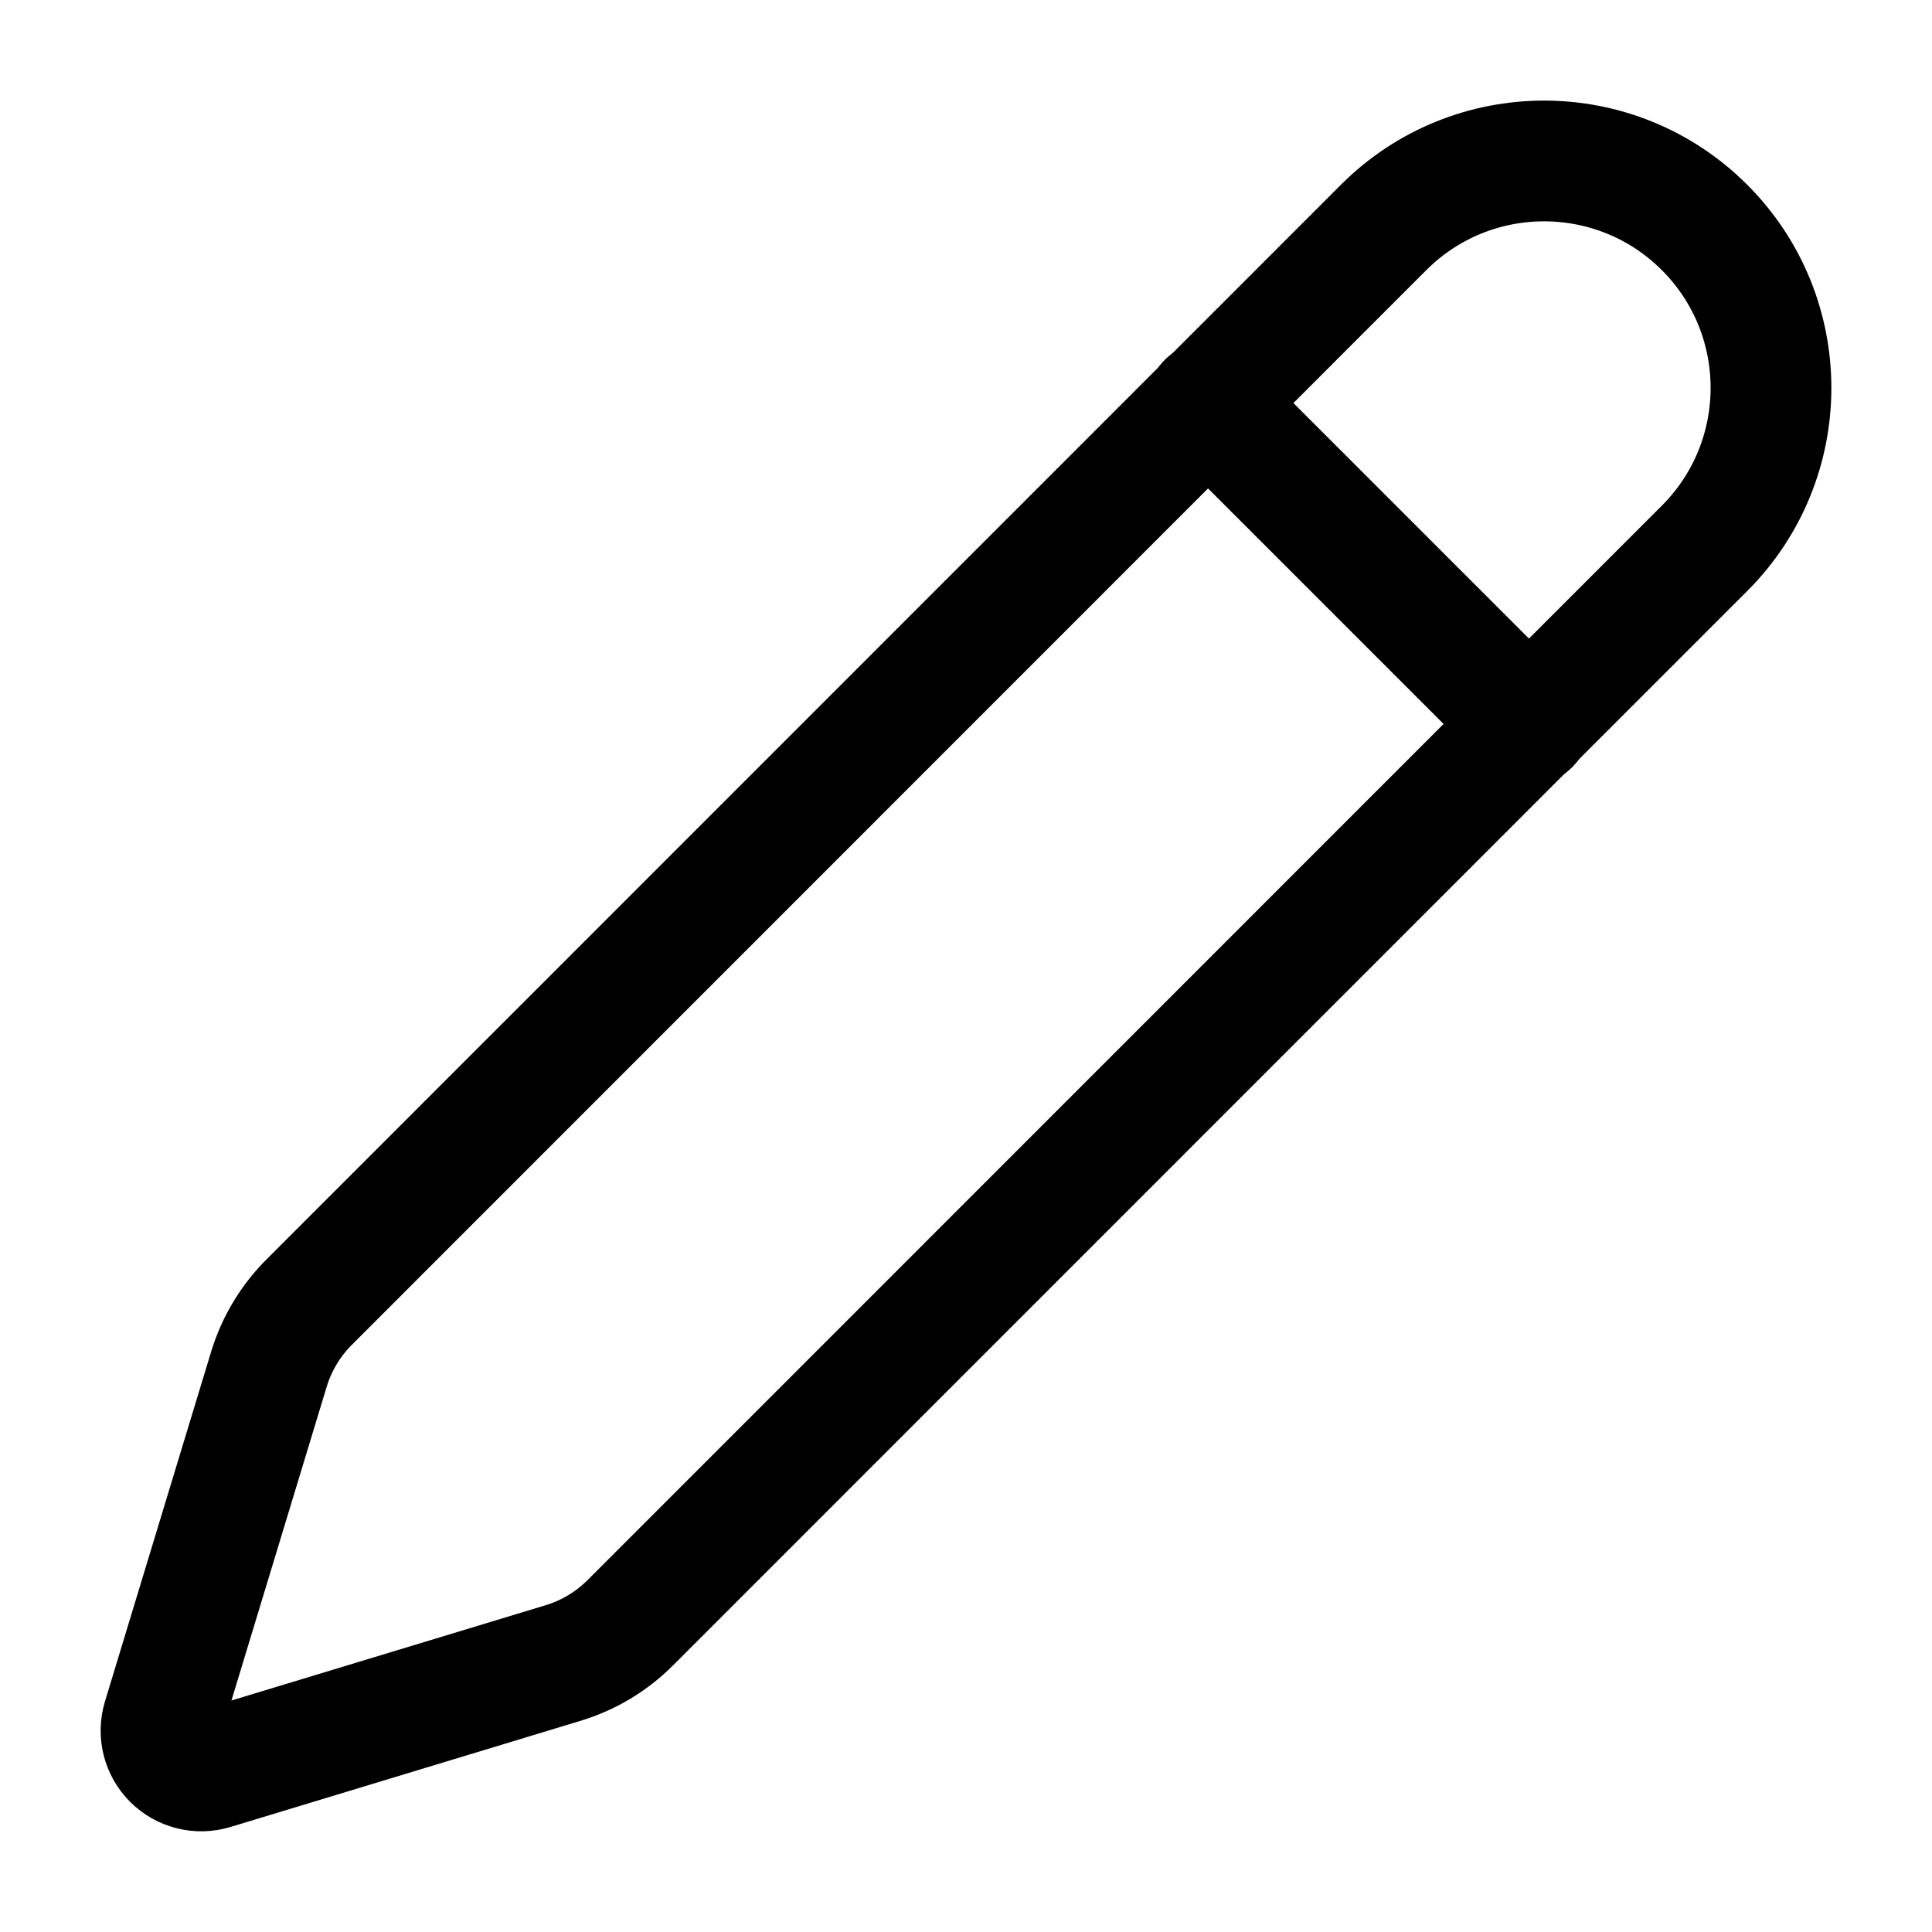
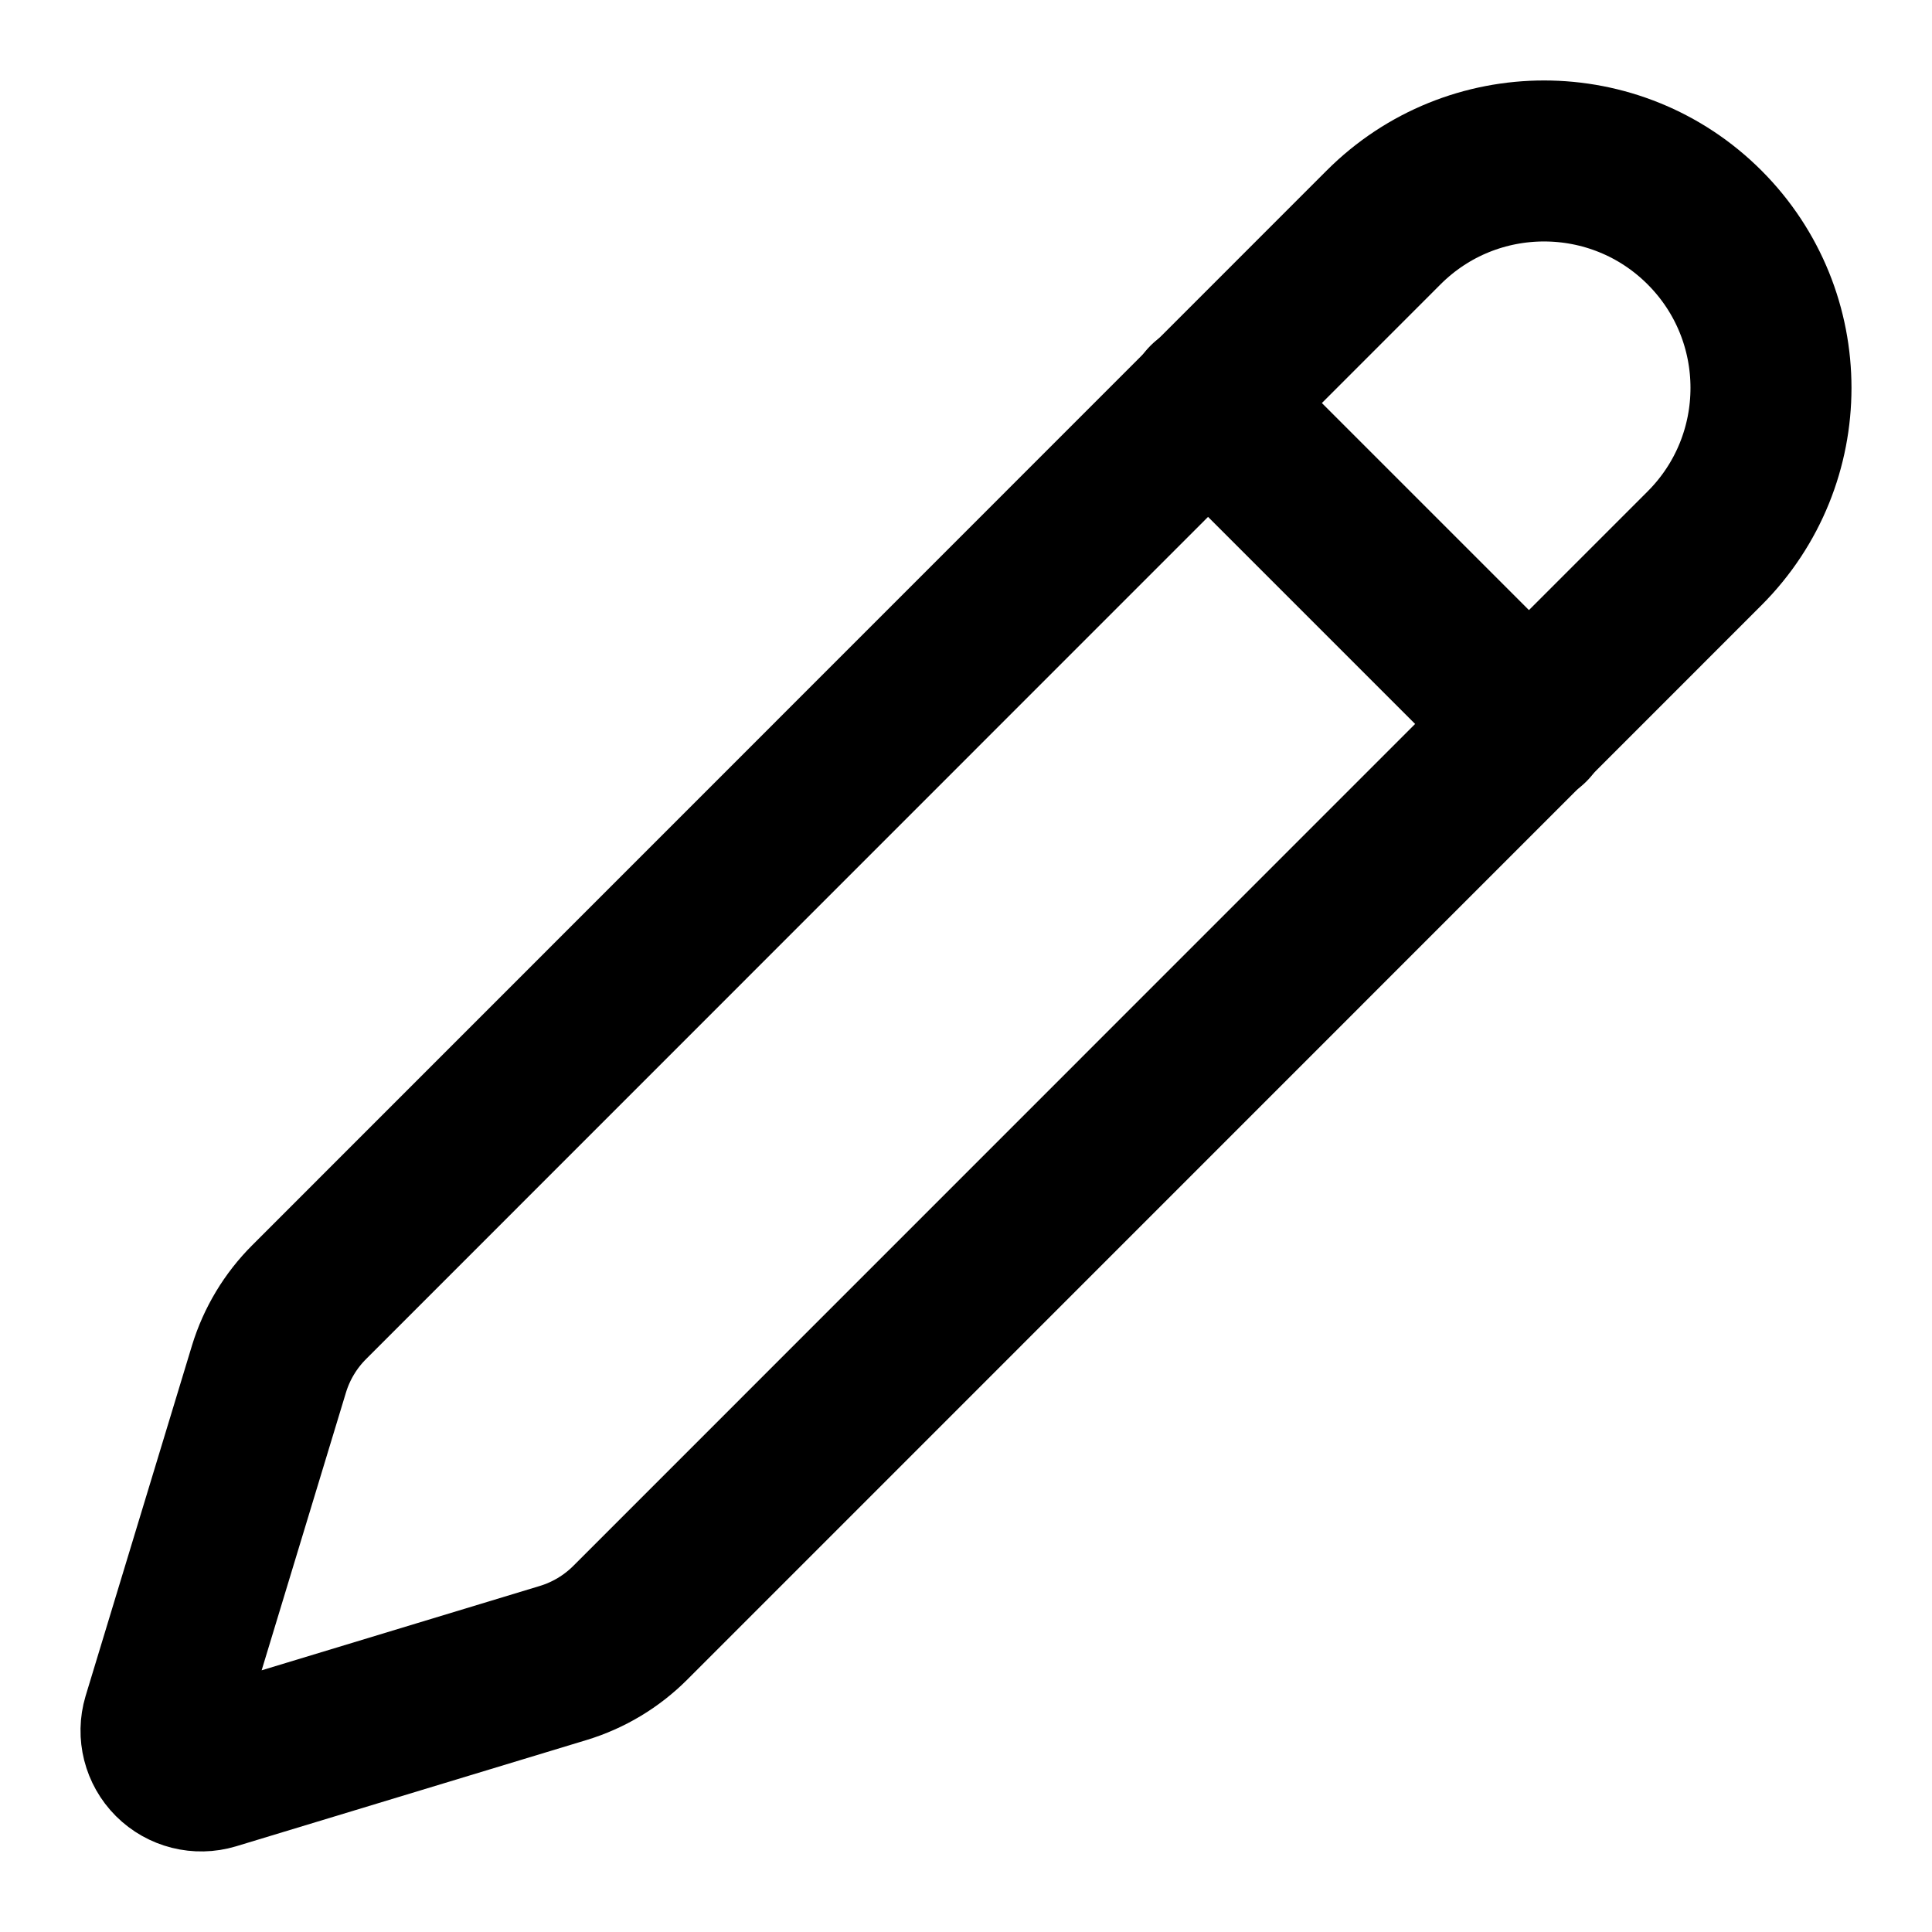
- <svg xmlns="http://www.w3.org/2000/svg" class="lucide lucide-pencil" width="24" height="24" viewBox="0 0 24 24" fill="none" stroke="currentColor" stroke-width="1.5" stroke-linecap="round" stroke-linejoin="round">
+ <svg xmlns="http://www.w3.org/2000/svg" class="lucide lucide-pencil" width="24" height="24" viewBox="0 0 24 24" fill="none" stroke="currentColor" stroke-width="2" stroke-linecap="round" stroke-linejoin="round">
  <path d="M21.174 6.812a1 1 0 0 0-3.986-3.987L3.842 16.174a2 2 0 0 0-.5.83l-1.321 4.352a.5.5 0 0 0 .623.622l4.353-1.32a2 2 0 0 0 .83-.497z" />
  <path d="m15 5 4 4" />
</svg>
